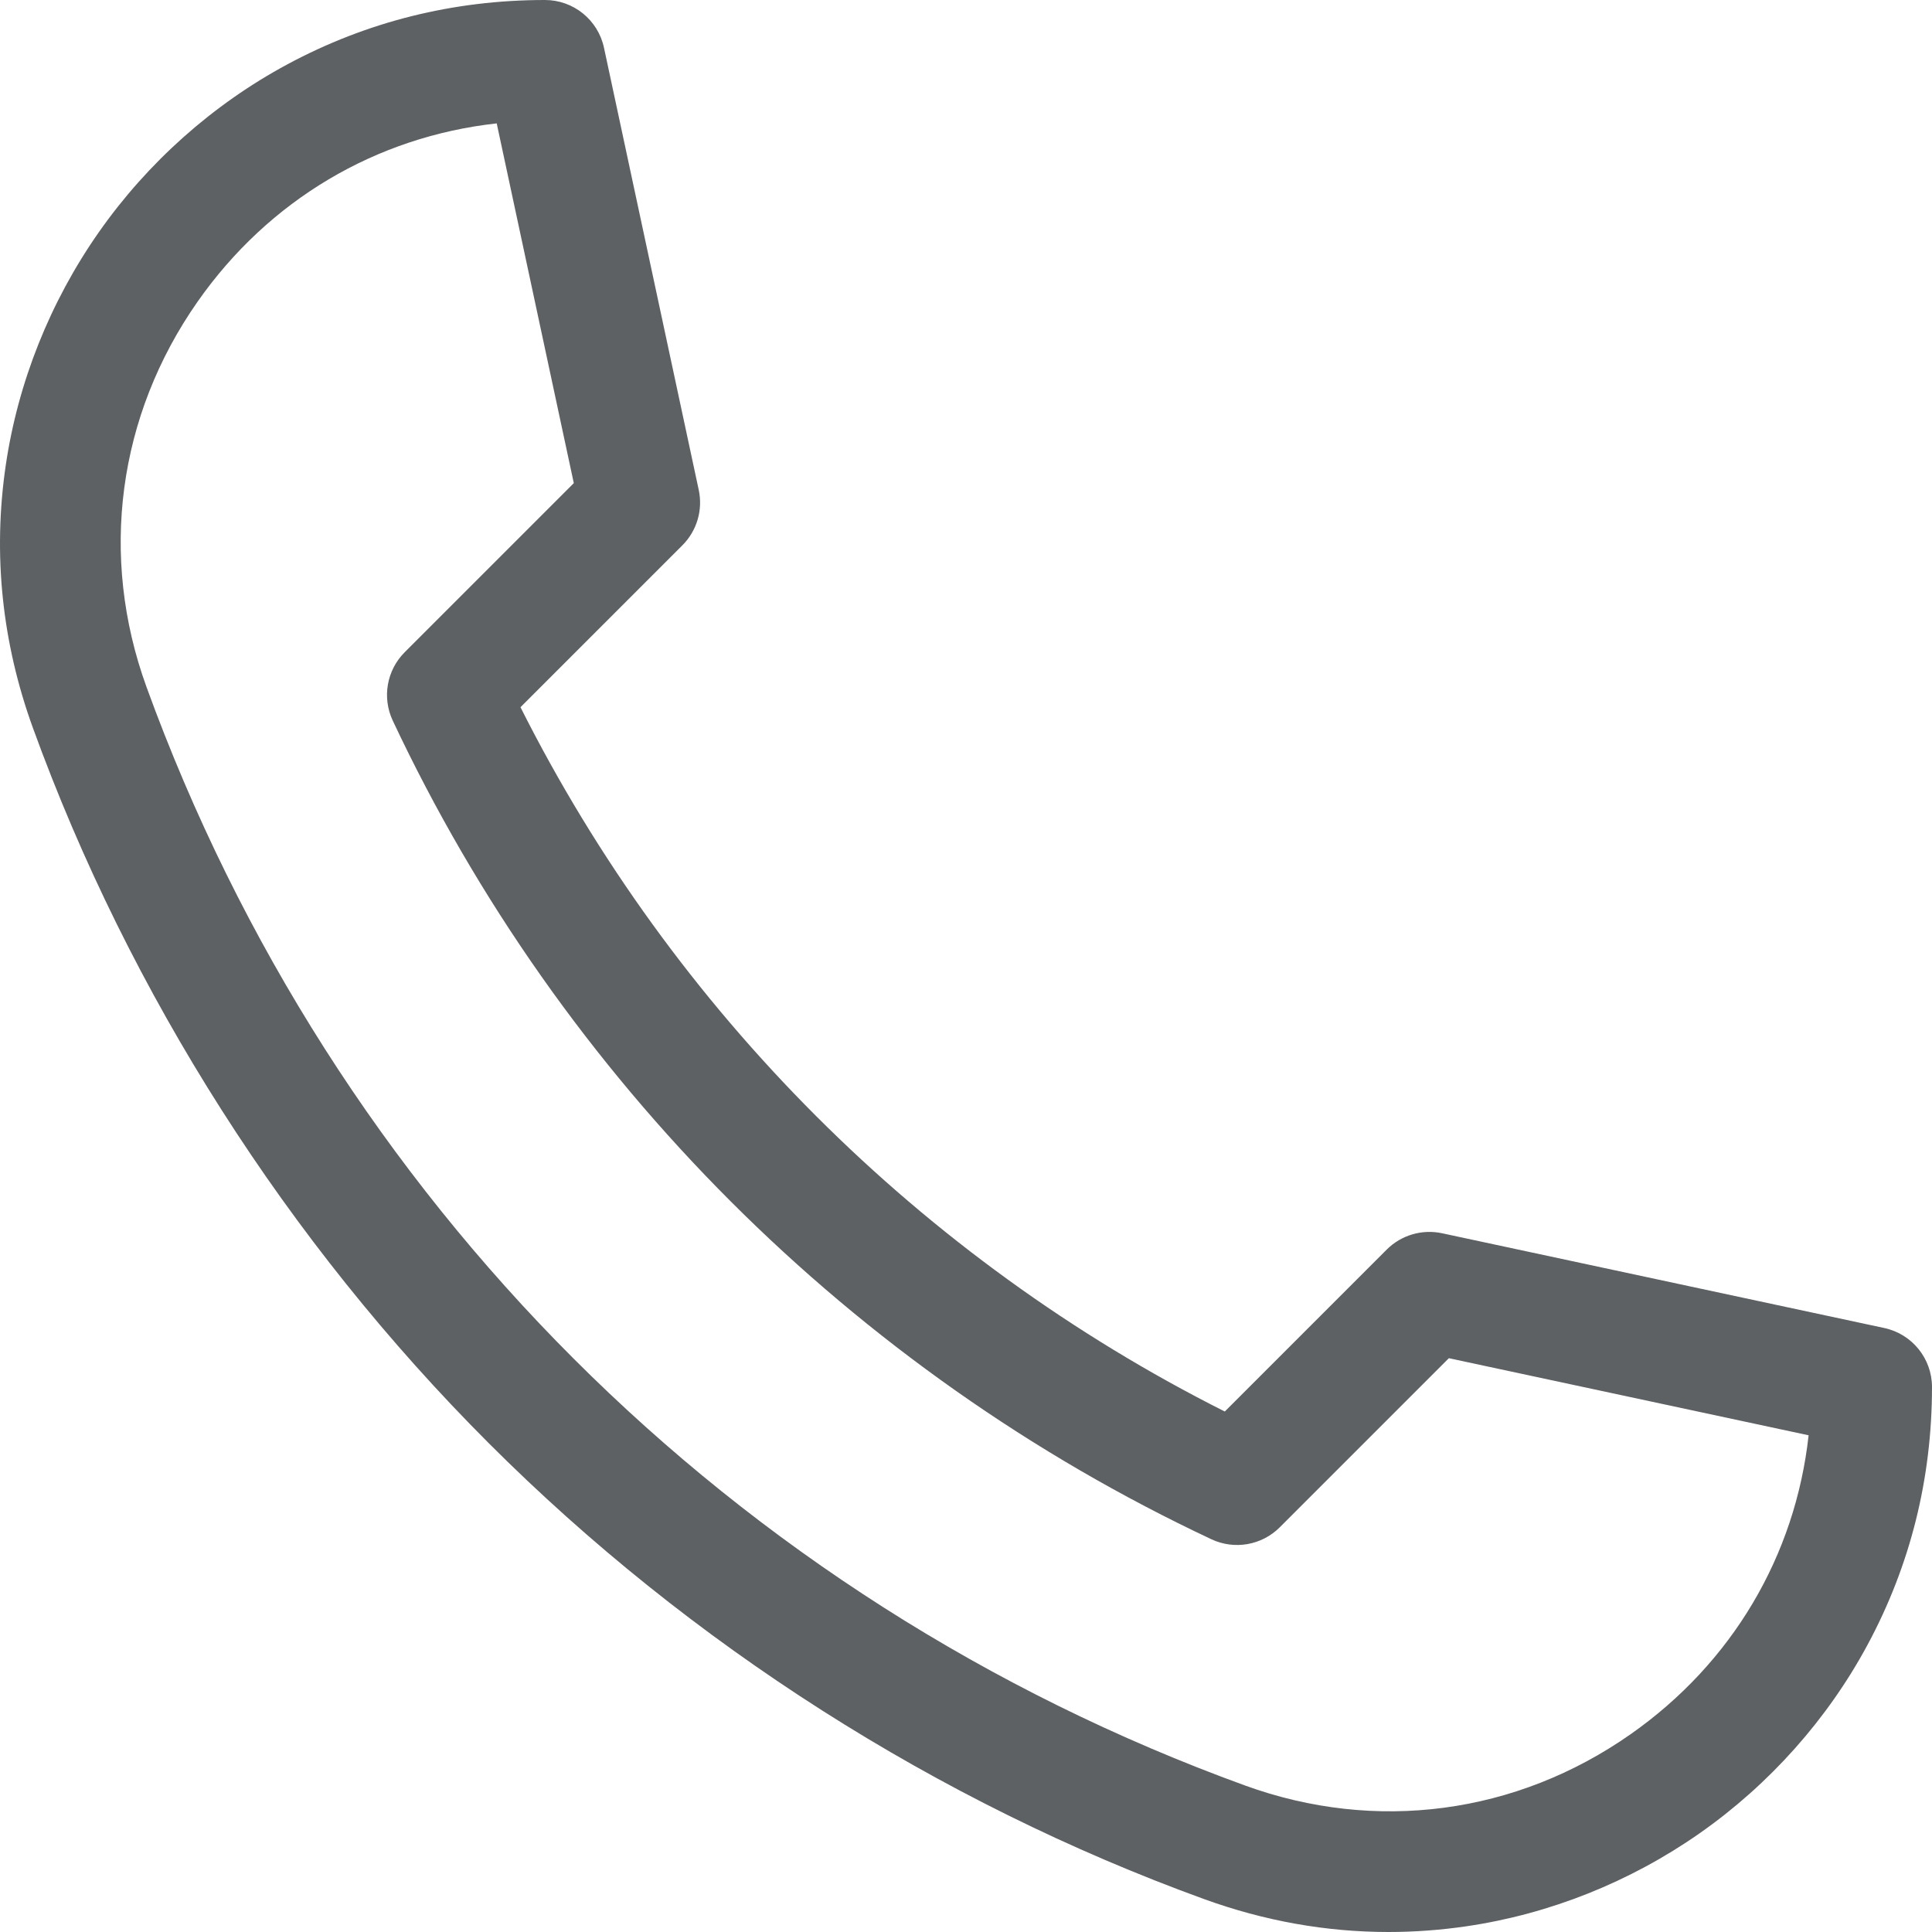
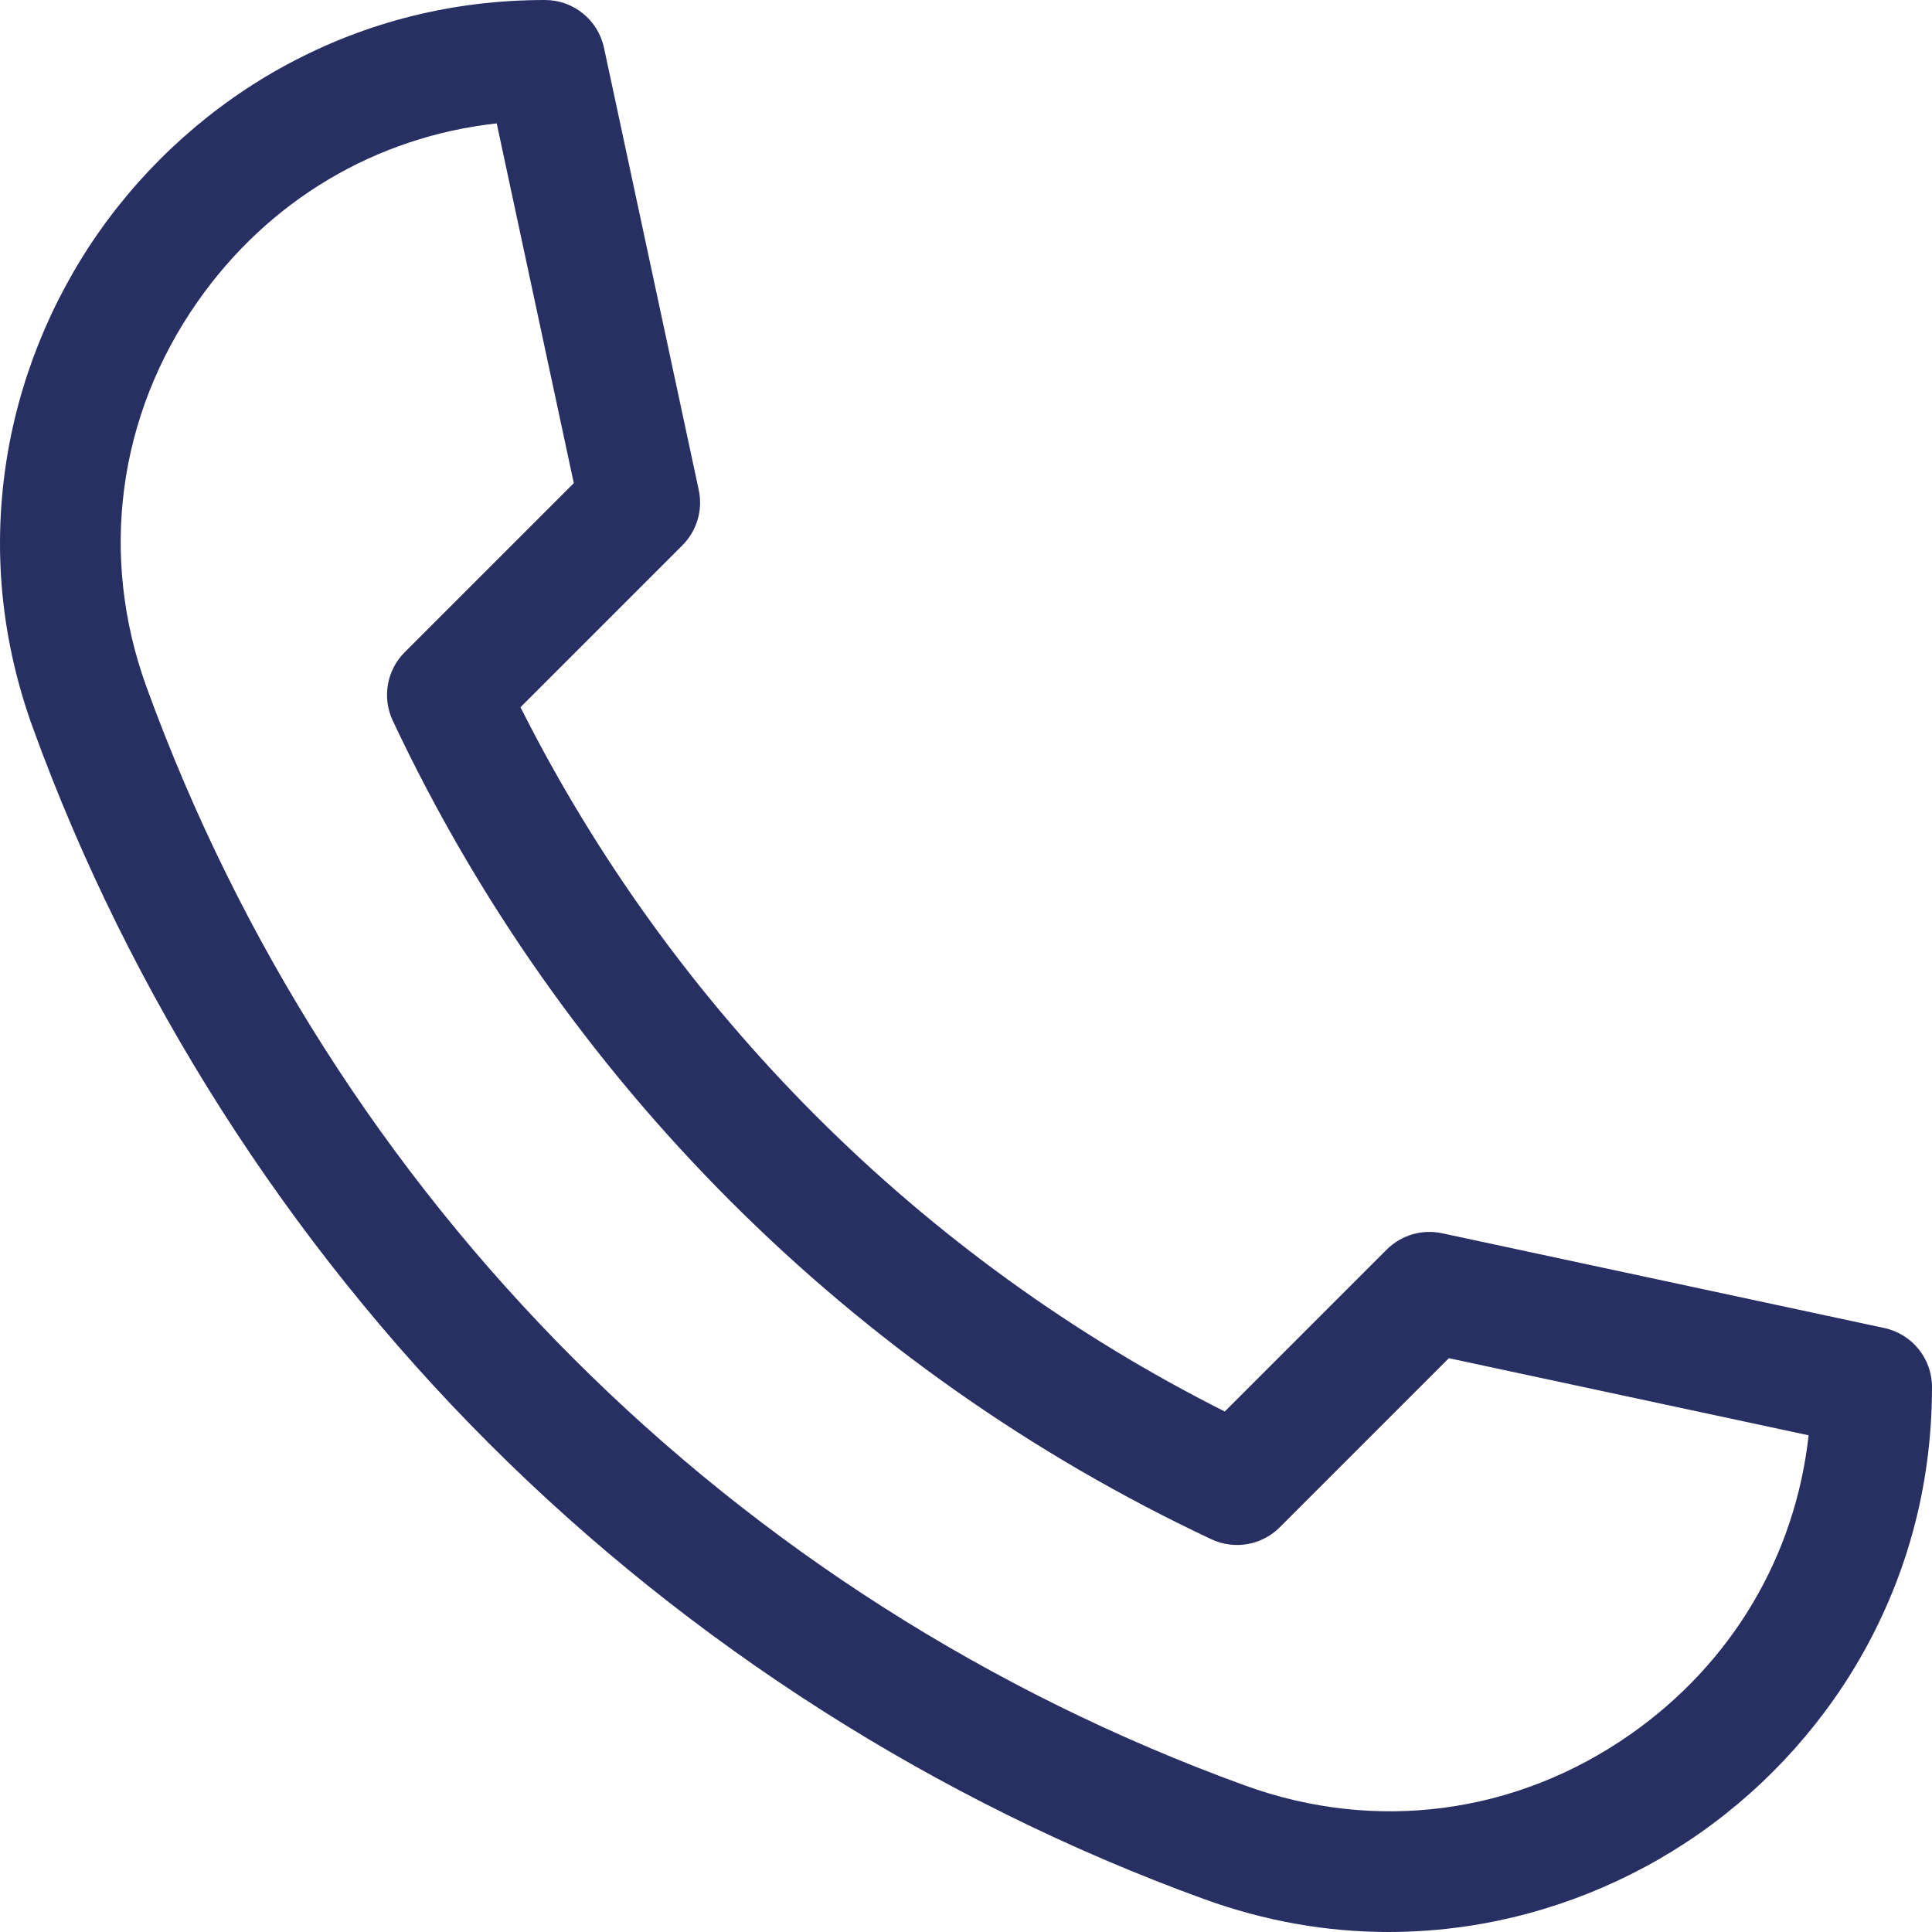
<svg xmlns="http://www.w3.org/2000/svg" id="Layer_1" enable-background="new 0 0 512.021 512.021" height="512" viewBox="0 0 512.021 512.021" width="512">
  <g>
-     <path fill="#5d6163" d="m367.988 512.021c-16.528 0-32.916-2.922-48.941-8.744-70.598-25.646-136.128-67.416-189.508-120.795s-95.15-118.91-120.795-189.508c-8.241-22.688-10.673-46.108-7.226-69.612 3.229-22.016 11.757-43.389 24.663-61.809 12.963-18.501 30.245-33.889 49.977-44.5 21.042-11.315 44.009-17.053 68.265-17.053 7.544 0 14.064 5.271 15.645 12.647l25.114 117.199c1.137 5.307-.494 10.829-4.331 14.667l-42.913 42.912c40.482 80.486 106.17 146.174 186.656 186.656l42.912-42.913c3.838-3.837 9.361-5.466 14.667-4.331l117.199 25.114c7.377 1.581 12.647 8.101 12.647 15.645 0 24.256-5.738 47.224-17.054 68.266-10.611 19.732-25.999 37.014-44.5 49.977-18.419 12.906-39.792 21.434-61.809 24.663-6.899 1.013-13.797 1.518-20.668 1.519zm-236.349-479.321c-31.995 3.532-60.393 20.302-79.251 47.217-21.206 30.265-26.151 67.49-13.567 102.132 49.304 135.726 155.425 241.847 291.151 291.151 34.641 12.584 71.866 7.64 102.132-13.567 26.915-18.858 43.685-47.256 47.217-79.251l-95.341-20.43-44.816 44.816c-4.769 4.769-12.015 6.036-18.117 3.168-95.19-44.72-172.242-121.772-216.962-216.962-2.867-6.103-1.601-13.349 3.168-18.117l44.816-44.816z" />
+     <path fill="#282f63" d="m367.988 512.021c-16.528 0-32.916-2.922-48.941-8.744-70.598-25.646-136.128-67.416-189.508-120.795s-95.15-118.91-120.795-189.508c-8.241-22.688-10.673-46.108-7.226-69.612 3.229-22.016 11.757-43.389 24.663-61.809 12.963-18.501 30.245-33.889 49.977-44.5 21.042-11.315 44.009-17.053 68.265-17.053 7.544 0 14.064 5.271 15.645 12.647l25.114 117.199c1.137 5.307-.494 10.829-4.331 14.667l-42.913 42.912c40.482 80.486 106.17 146.174 186.656 186.656l42.912-42.913c3.838-3.837 9.361-5.466 14.667-4.331l117.199 25.114c7.377 1.581 12.647 8.101 12.647 15.645 0 24.256-5.738 47.224-17.054 68.266-10.611 19.732-25.999 37.014-44.5 49.977-18.419 12.906-39.792 21.434-61.809 24.663-6.899 1.013-13.797 1.518-20.668 1.519zm-236.349-479.321c-31.995 3.532-60.393 20.302-79.251 47.217-21.206 30.265-26.151 67.49-13.567 102.132 49.304 135.726 155.425 241.847 291.151 291.151 34.641 12.584 71.866 7.64 102.132-13.567 26.915-18.858 43.685-47.256 47.217-79.251l-95.341-20.43-44.816 44.816c-4.769 4.769-12.015 6.036-18.117 3.168-95.19-44.72-172.242-121.772-216.962-216.962-2.867-6.103-1.601-13.349 3.168-18.117l44.816-44.816z" />
  </g>
</svg>
